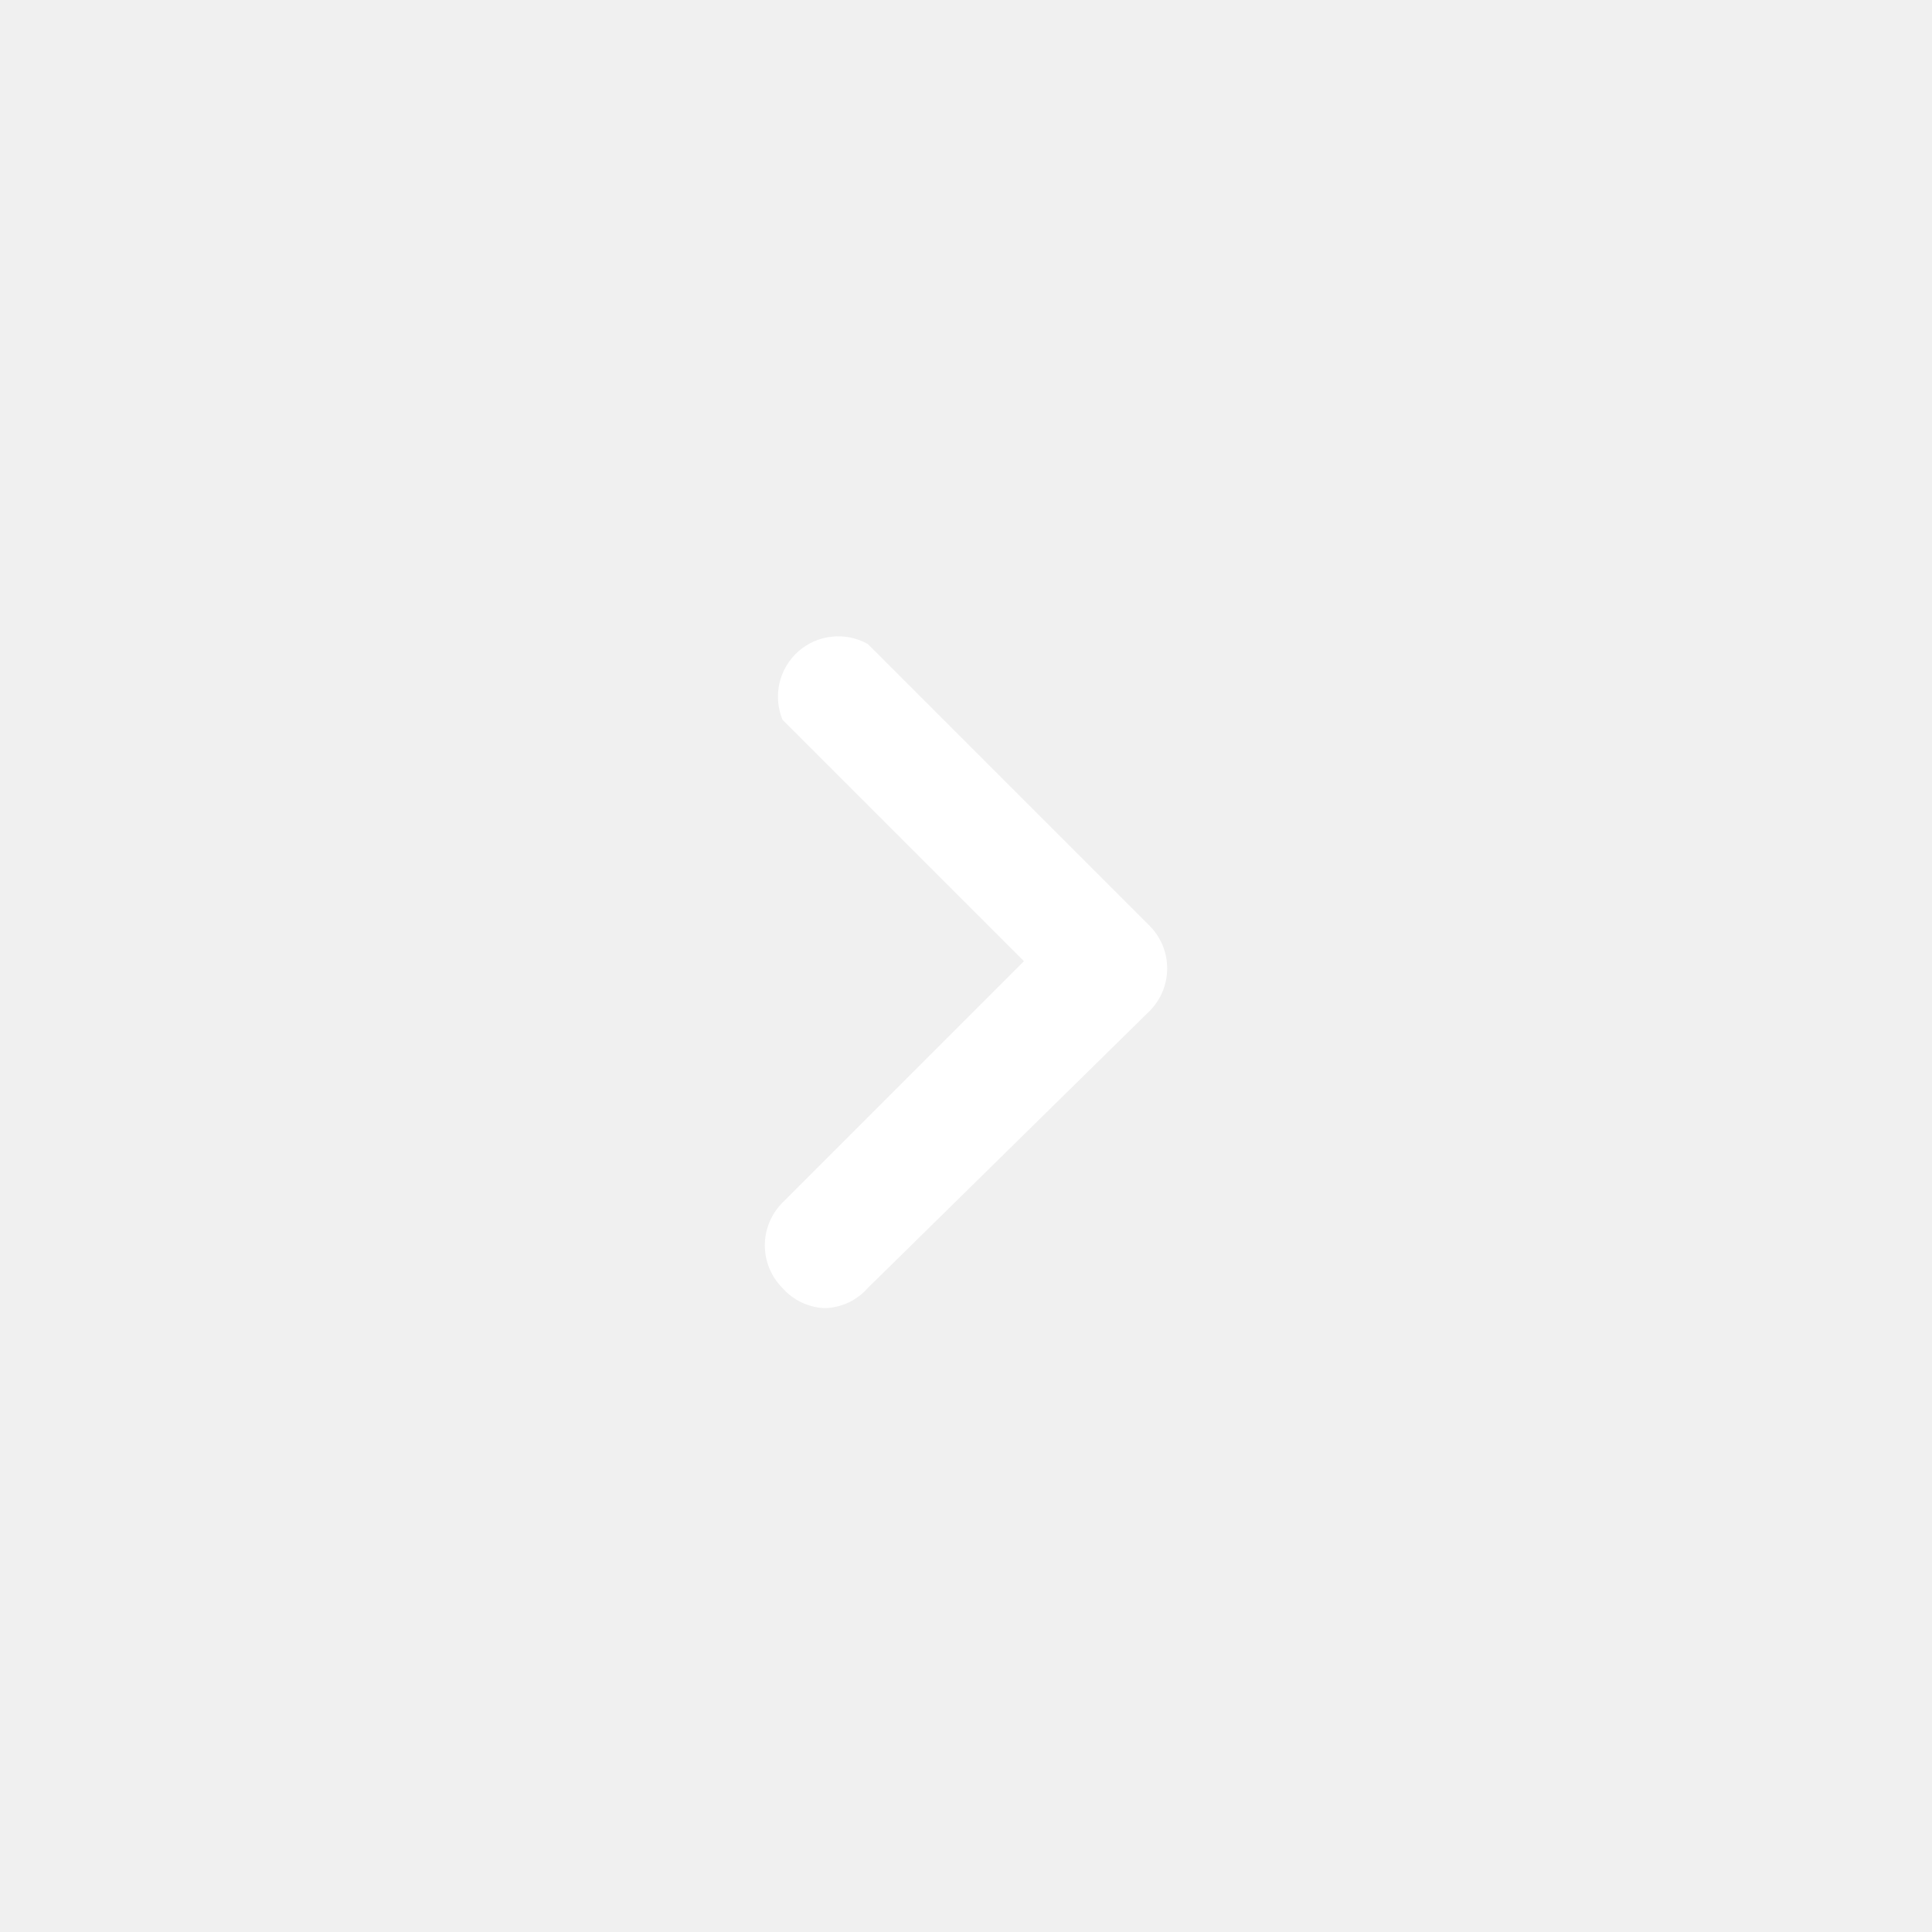
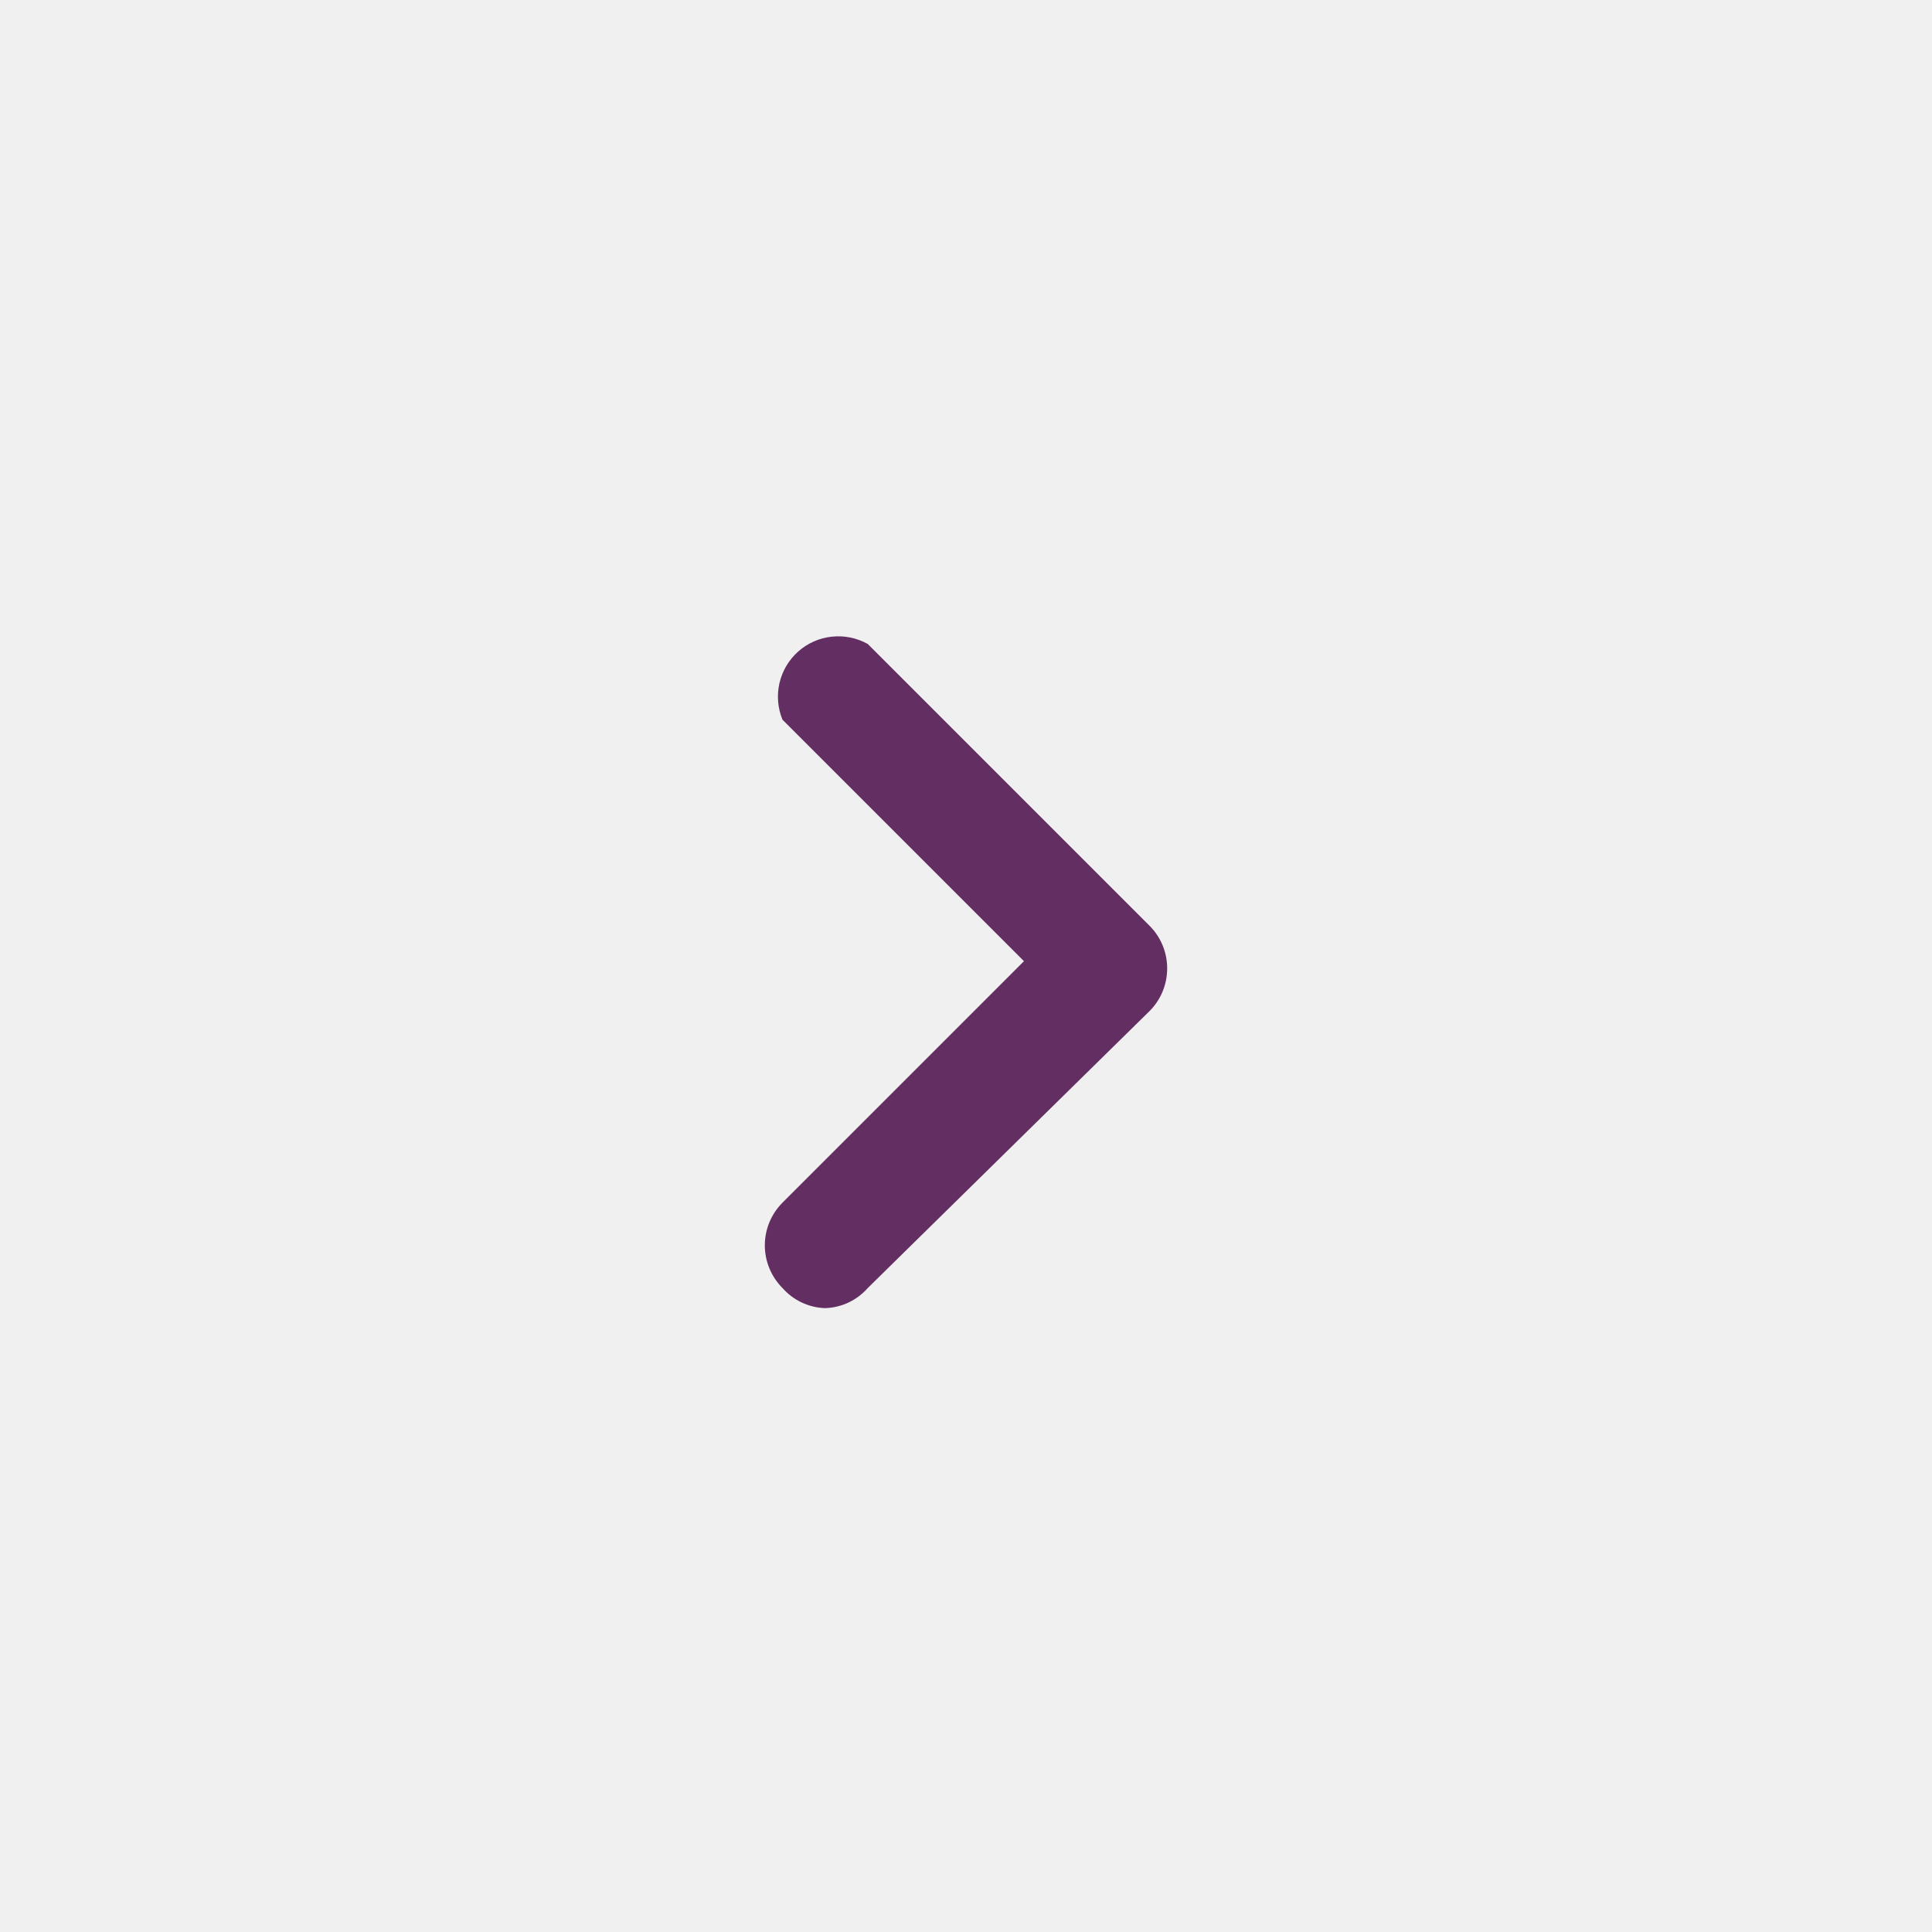
<svg xmlns="http://www.w3.org/2000/svg" width="40px" height="40px" viewBox="0 0 24 24" fill="none">
-   <path d="M10.25 16.25C10.149 16.247 10.05 16.223 9.959 16.18C9.868 16.137 9.787 16.076 9.72 16C9.58 15.859 9.501 15.669 9.501 15.47C9.501 15.271 9.58 15.081 9.72 14.94L12.72 11.94L9.72 8.94C9.661 8.796 9.648 8.637 9.683 8.485C9.718 8.334 9.799 8.197 9.916 8.093C10.032 7.99 10.178 7.925 10.333 7.909C10.488 7.892 10.644 7.924 10.78 8L14.28 11.5C14.421 11.641 14.499 11.831 14.499 12.03C14.499 12.229 14.421 12.419 14.28 12.56L10.78 16C10.713 16.076 10.632 16.137 10.541 16.18C10.45 16.223 10.351 16.247 10.25 16.25Z" fill="#fff" />
+   <path d="M10.25 16.25C10.149 16.247 10.05 16.223 9.959 16.18C9.868 16.137 9.787 16.076 9.72 16C9.58 15.859 9.501 15.669 9.501 15.47C9.501 15.271 9.58 15.081 9.72 14.94L12.72 11.94L9.72 8.94C9.661 8.796 9.648 8.637 9.683 8.485C9.718 8.334 9.799 8.197 9.916 8.093C10.032 7.99 10.178 7.925 10.333 7.909C10.488 7.892 10.644 7.924 10.78 8L14.28 11.5C14.421 11.641 14.499 11.831 14.499 12.03C14.499 12.229 14.421 12.419 14.28 12.56L10.78 16C10.713 16.076 10.632 16.137 10.541 16.18C10.45 16.223 10.351 16.247 10.25 16.25Z" fill="#632E62" />
</svg>
